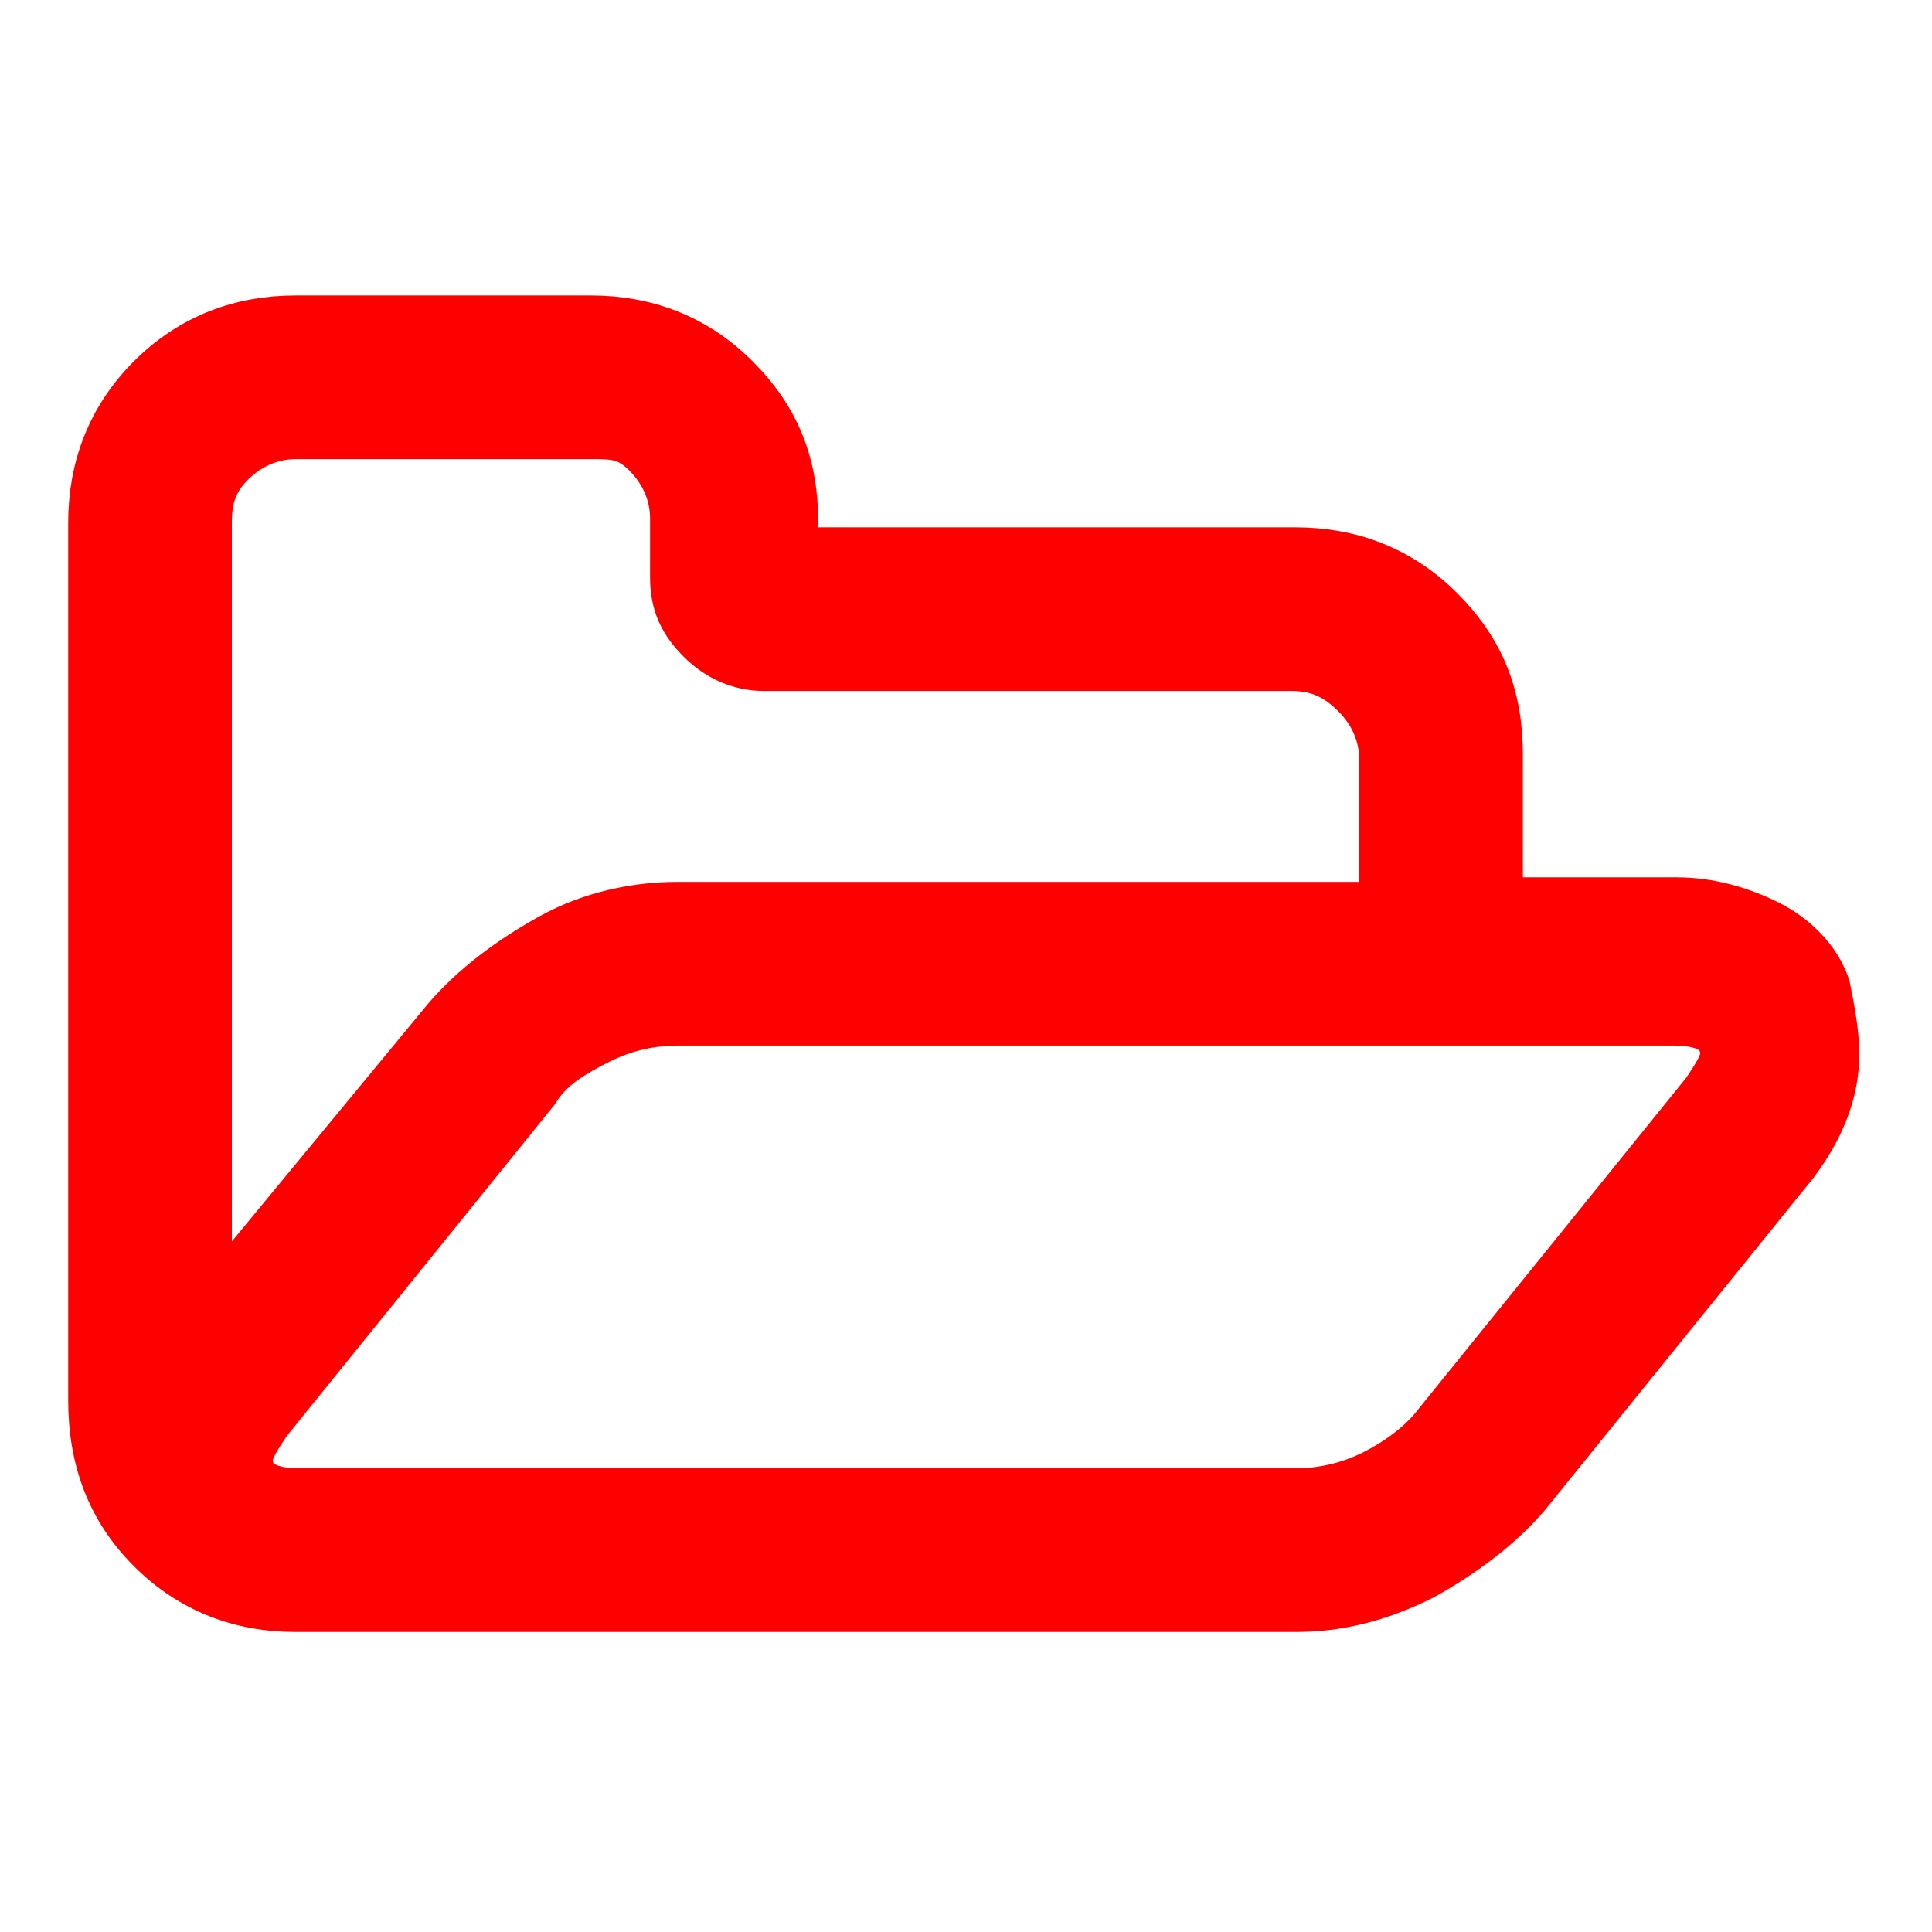
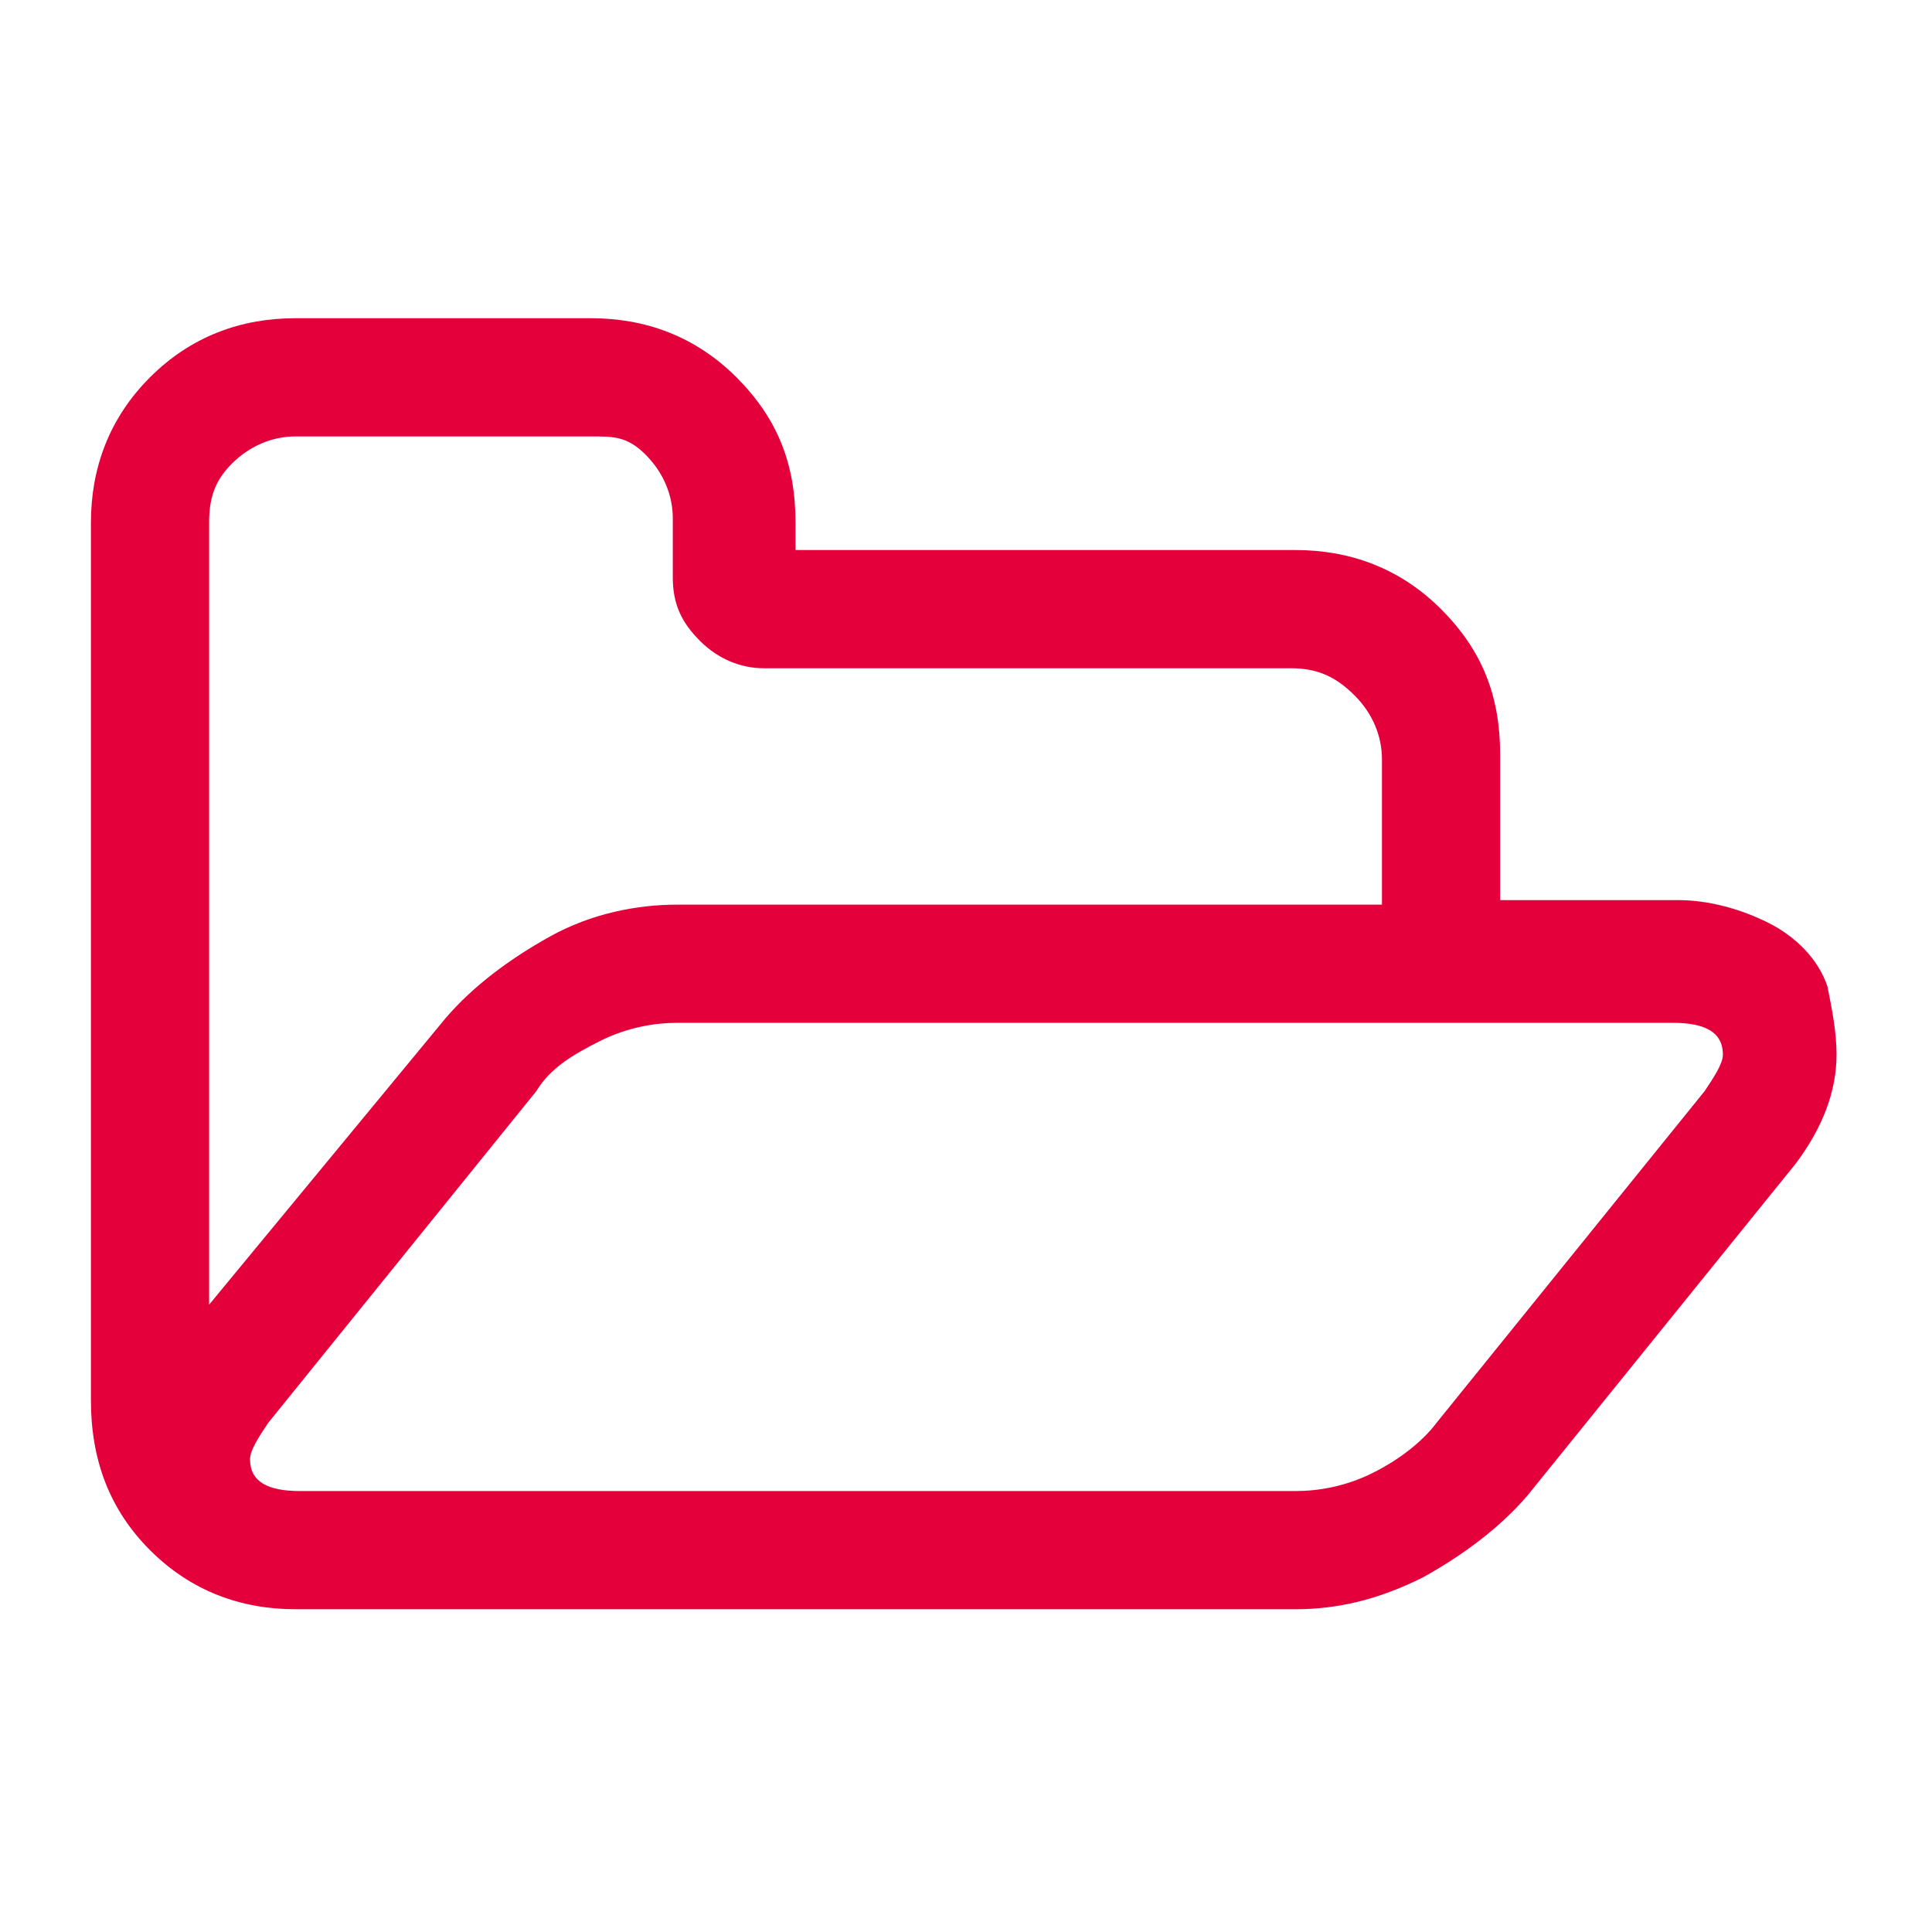
<svg xmlns="http://www.w3.org/2000/svg" version="1.1" id="Ebene_1" x="0px" y="0px" viewBox="0 0 42.5 42.5" style="enable-background:new 0 0 42.5 42.5;" xml:space="preserve">
-   <path stroke="red" fill="red" id="Icon_FileManager" d="M37.9,23.2c0-0.5-0.4-0.7-1.1-0.7H14.9c-0.5,0-1.1,0.1-1.7,0.4c-0.6,0.3-1.1,0.6-1.4,1.1l-5.9,7.3  c-0.2,0.3-0.4,0.6-0.4,0.8c0,0.5,0.4,0.7,1.1,0.7h21.9c0.5,0,1.1-0.1,1.7-0.4c0.6-0.3,1.1-0.7,1.4-1.1l5.9-7.3  C37.7,23.7,37.9,23.4,37.9,23.2z M14.9,19.9h15.5v-3.2c0-0.5-0.2-1-0.6-1.4s-0.8-0.6-1.4-0.6H16.8c-0.5,0-1-0.2-1.4-0.6  c-0.4-0.4-0.6-0.8-0.6-1.4v-1.3c0-0.5-0.2-1-0.6-1.4S13.5,9.6,13,9.6H6.5c-0.5,0-1,0.2-1.4,0.6S4.6,11,4.6,11.5v17.2l5.2-6.3  c0.6-0.7,1.4-1.3,2.3-1.8C13,20.1,14,19.9,14.9,19.9z M40.4,23.2c0,0.8-0.3,1.6-0.9,2.4l-5.9,7.3c-0.6,0.7-1.4,1.3-2.3,1.8  c-1,0.5-1.9,0.7-2.8,0.7H6.5c-1.2,0-2.3-0.4-3.2-1.3S2,32.1,2,30.8V11.5c0-1.2,0.4-2.3,1.3-3.2S5.3,7,6.5,7H13  c1.2,0,2.3,0.4,3.2,1.3c0.9,0.9,1.3,1.9,1.3,3.2v0.6h11c1.2,0,2.3,0.4,3.2,1.3c0.9,0.9,1.3,1.9,1.3,3.2v3.2h3.9c0.7,0,1.4,0.2,2,0.5  c0.6,0.3,1.1,0.8,1.3,1.4C40.3,22.2,40.4,22.7,40.4,23.2z" />
+   <style type="text/css">
+ 	.st0{fill:#E4003A;}
+ </style>
+   <path id="Icon_FileManager" class="st0" d="M37.9,23.2c0-0.5-0.4-0.7-1.1-0.7H14.9c-0.5,0-1.1,0.1-1.7,0.4c-0.6,0.3-1.1,0.6-1.4,1.1  l-5.9,7.3c-0.2,0.3-0.4,0.6-0.4,0.8c0,0.5,0.4,0.7,1.1,0.7h21.9c0.5,0,1.1-0.1,1.7-0.4c0.6-0.3,1.1-0.7,1.4-1.1l5.9-7.3  C37.7,23.7,37.9,23.4,37.9,23.2z M14.9,19.9h15.5v-3.2c0-0.5-0.2-1-0.6-1.4s-0.8-0.6-1.4-0.6H16.8c-0.5,0-1-0.2-1.4-0.6  c-0.4-0.4-0.6-0.8-0.6-1.4v-1.3c0-0.5-0.2-1-0.6-1.4S13.5,9.6,13,9.6H6.5c-0.5,0-1,0.2-1.4,0.6S4.6,11,4.6,11.5v17.2l5.2-6.3  c0.6-0.7,1.4-1.3,2.3-1.8C13,20.1,14,19.9,14.9,19.9z M40.4,23.2c0,0.8-0.3,1.6-0.9,2.4l-5.9,7.3c-0.6,0.7-1.4,1.3-2.3,1.8  c-1,0.5-1.9,0.7-2.8,0.7h-22c-1.2,0-2.3-0.4-3.2-1.3S2,32.1,2,30.8V11.5c0-1.2,0.4-2.3,1.3-3.2S5.3,7,6.5,7H13  c1.2,0,2.3,0.4,3.2,1.3c0.9,0.9,1.3,1.9,1.3,3.2v0.6h11c1.2,0,2.3,0.4,3.2,1.3c0.9,0.9,1.3,1.9,1.3,3.2v3.2h3.9c0.7,0,1.4,0.2,2,0.5  s1.1,0.8,1.3,1.4C40.3,22.2,40.4,22.7,40.4,23.2z" />
</svg>
